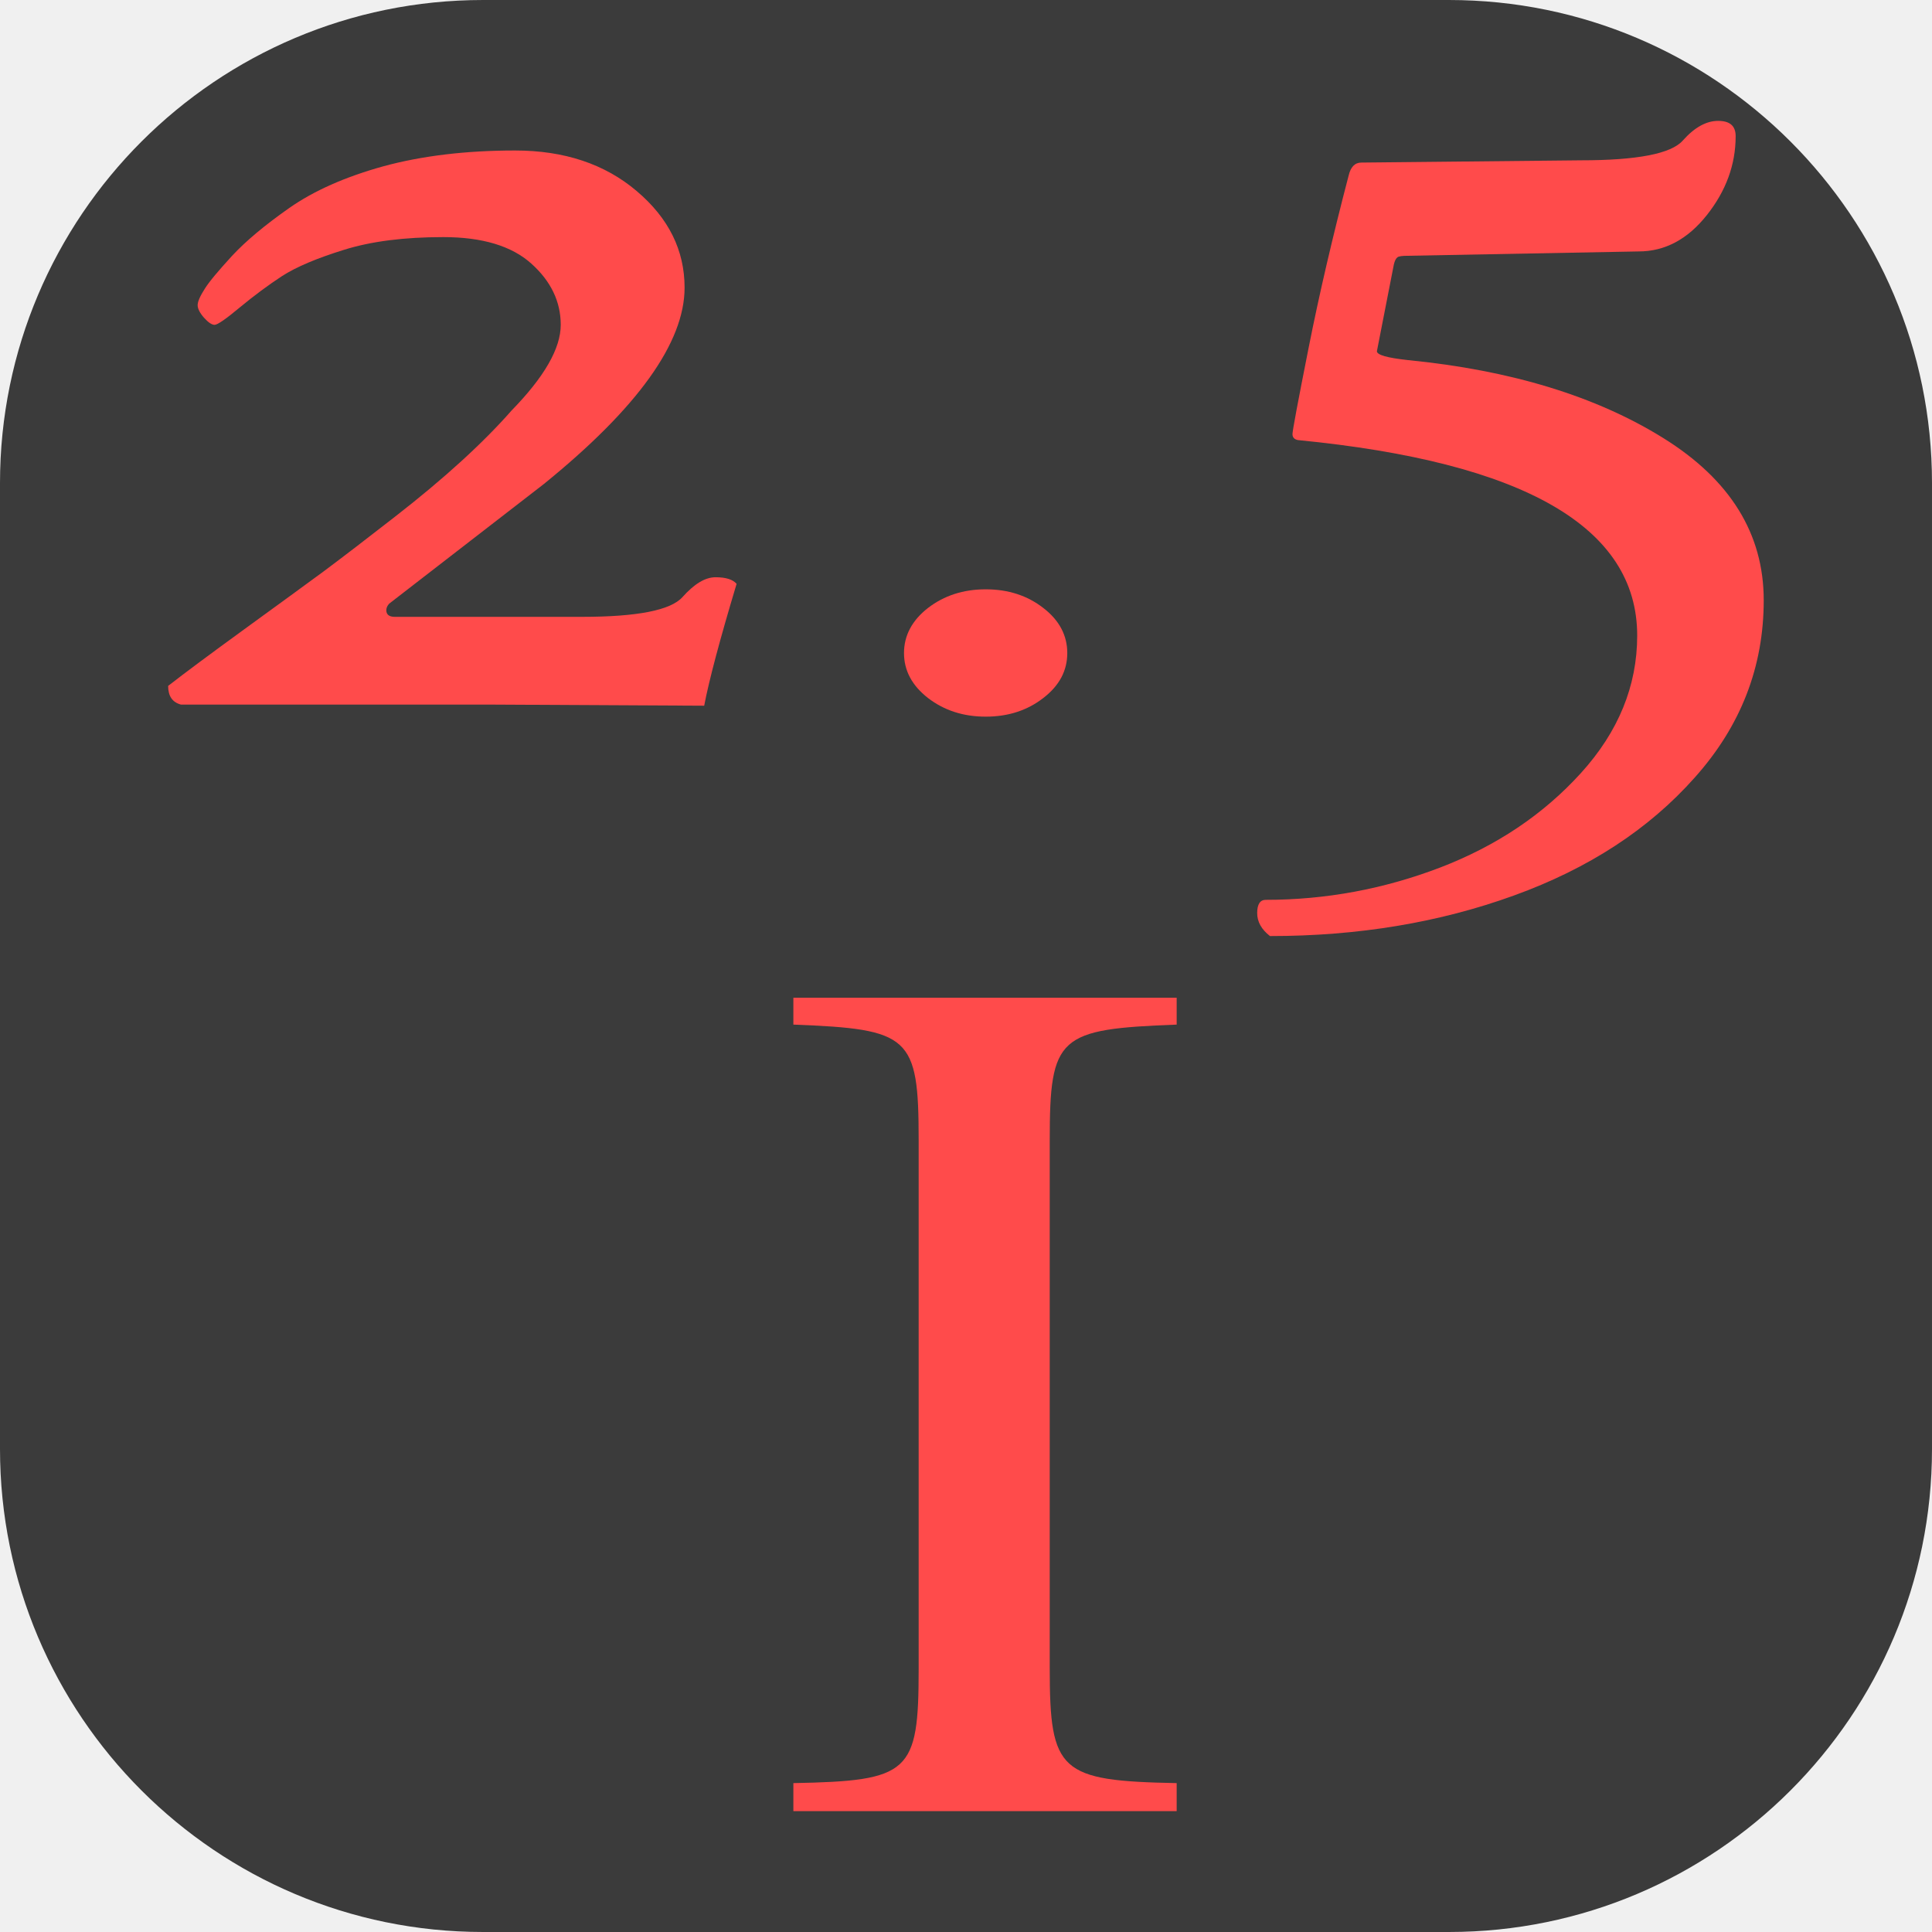
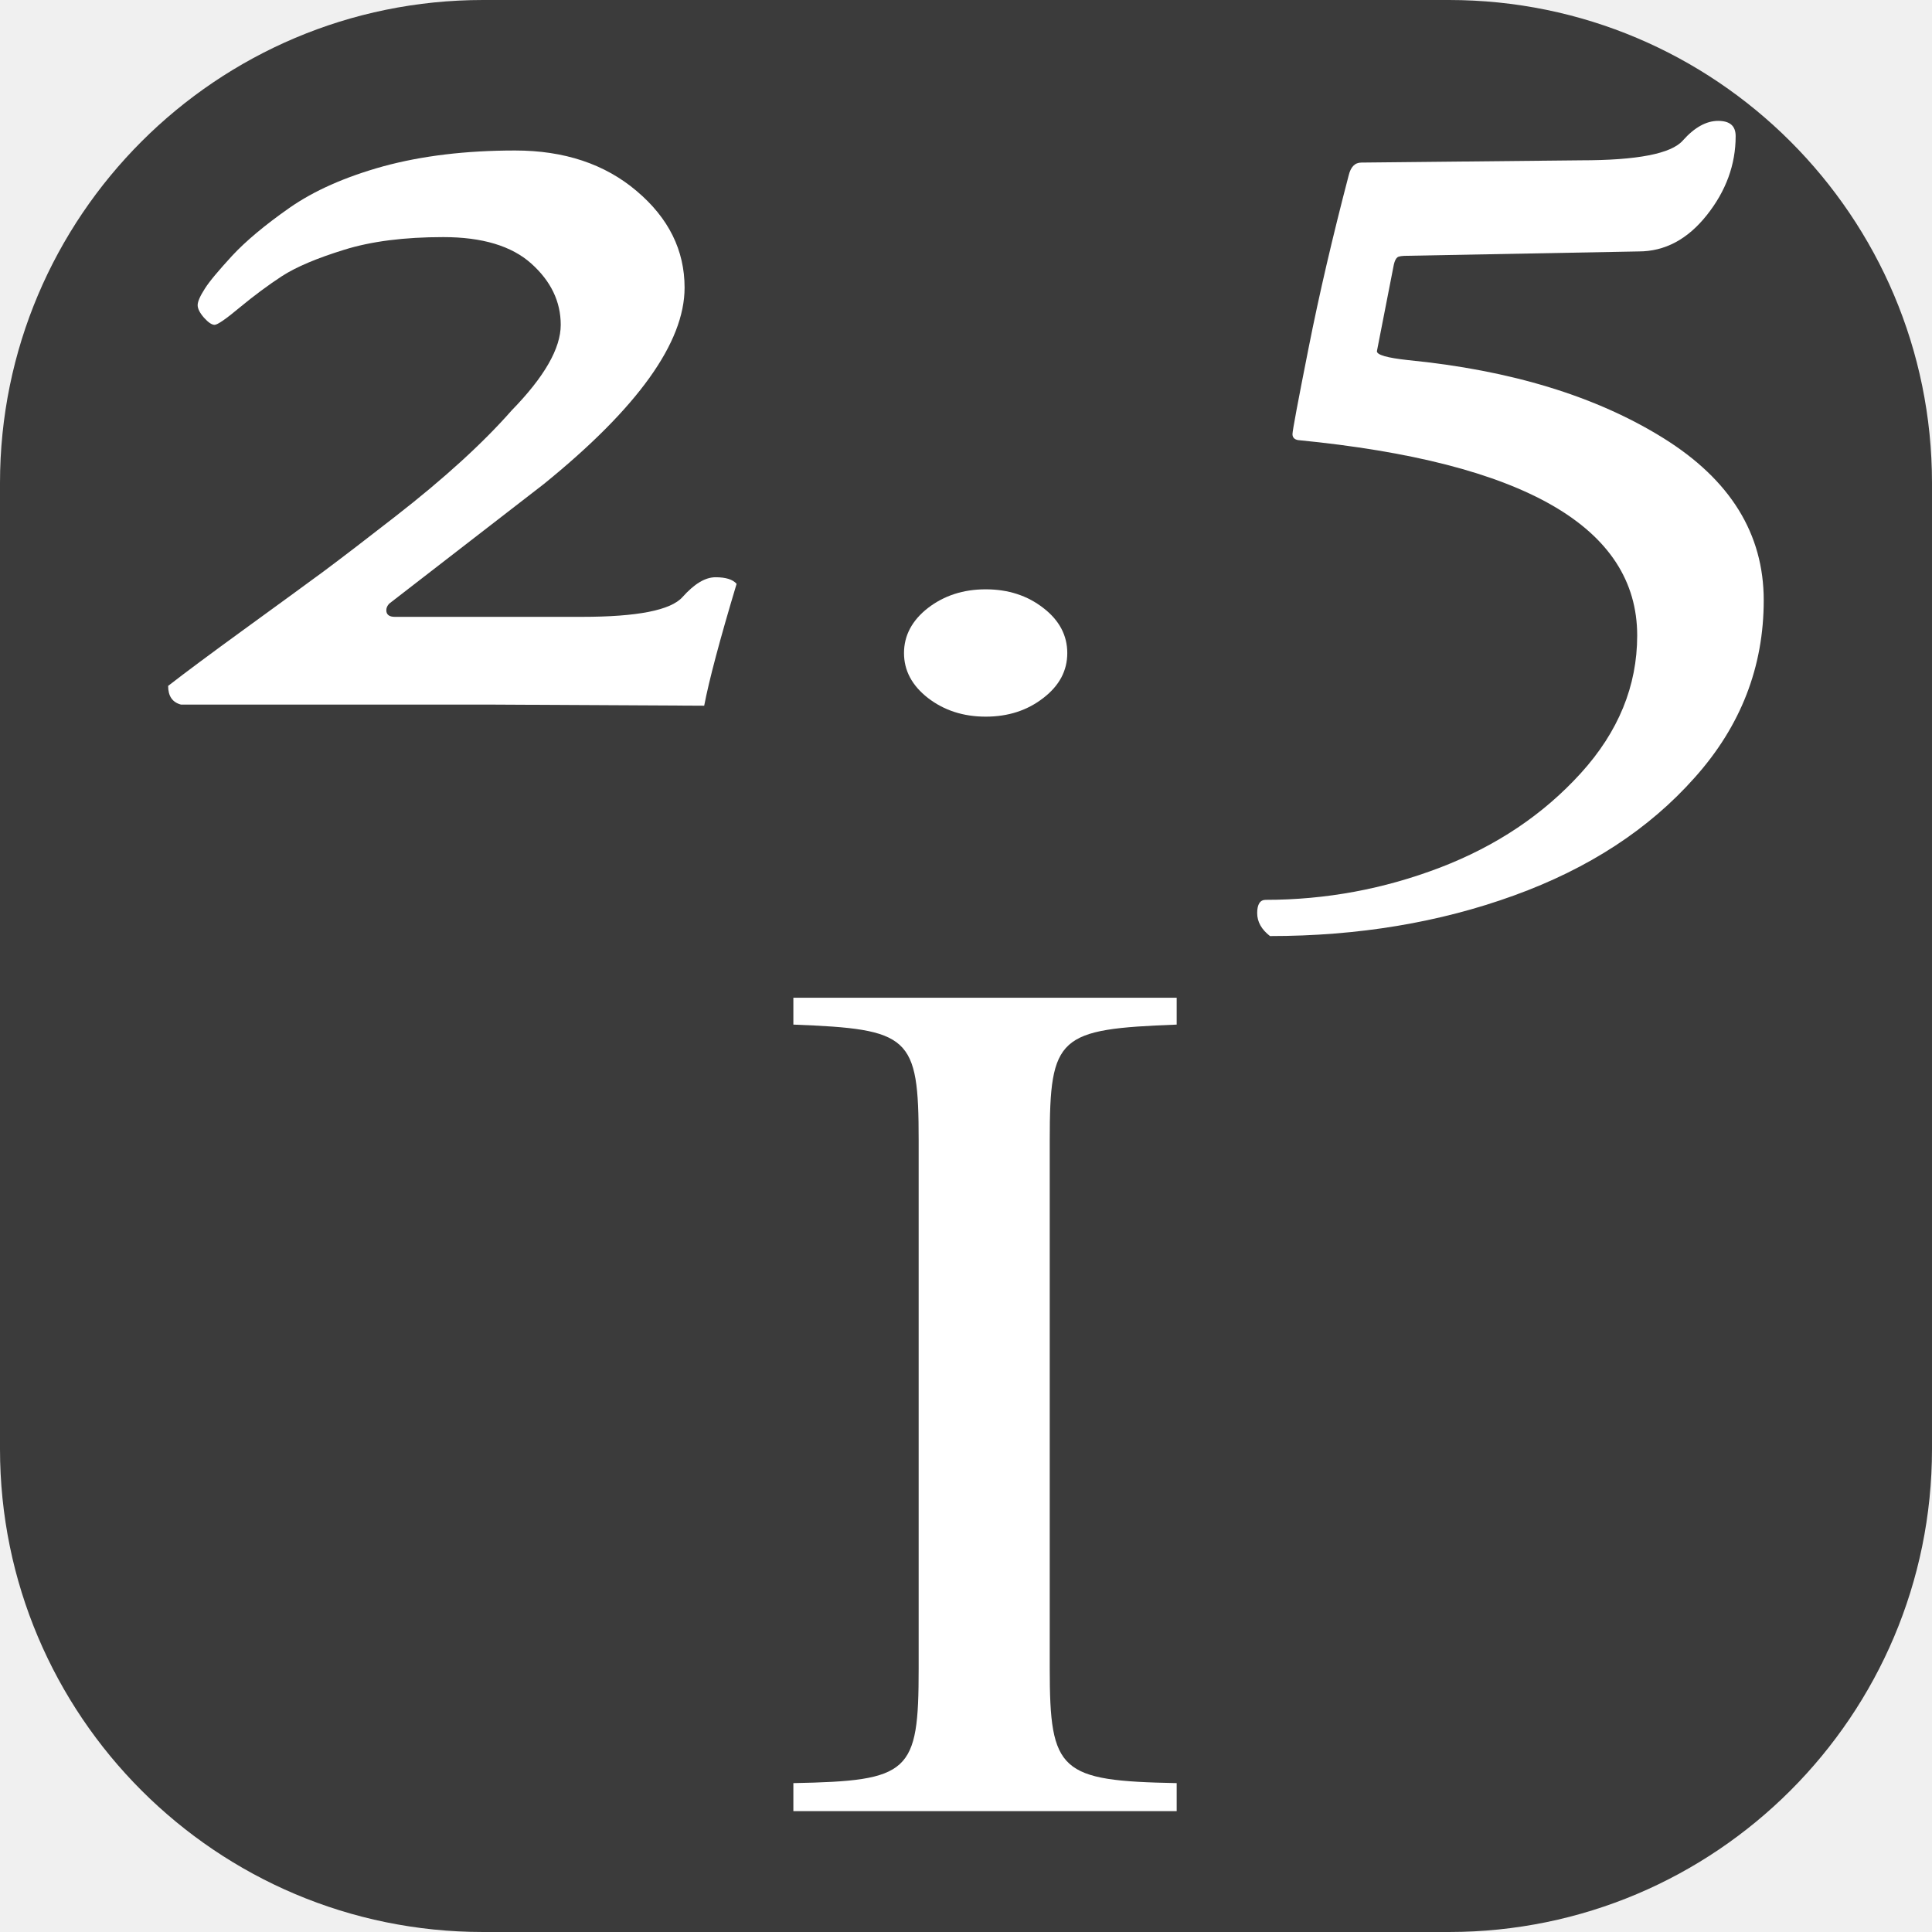
<svg xmlns="http://www.w3.org/2000/svg" width="100%" height="100%" viewBox="0 0 20 20" version="1.1" xml:space="preserve" style="fill-rule:evenodd;clip-rule:evenodd;stroke-linejoin:round;stroke-miterlimit:2;">
  <g>
    <g transform="matrix(1.11111,0,0,1.11111,-1.11111,-1.11111)">
      <path d="M19,5.5C19,3.016 16.984,1 14.5,1L5.5,1C3.016,1 1,3.016 1,5.5L1,14.5C1,16.984 3.016,19 5.5,19L14.5,19C16.984,19 19,16.984 19,14.5L19,5.5Z" style="fill:rgb(59,59,59);" />
    </g>
    <g transform="matrix(2.13681,0,0,1.66642,-3.60793,-7.70401)">
-       <path d="M2.503,8.884C2.585,8.802 2.708,8.685 2.871,8.533C3.035,8.381 3.163,8.26 3.257,8.172C3.35,8.083 3.464,7.971 3.601,7.834C3.842,7.594 4.03,7.373 4.167,7.173C4.326,6.964 4.405,6.787 4.405,6.641C4.405,6.496 4.357,6.369 4.262,6.26C4.167,6.151 4.025,6.096 3.836,6.096C3.647,6.096 3.487,6.122 3.355,6.175C3.224,6.227 3.124,6.281 3.055,6.338C2.987,6.395 2.919,6.46 2.851,6.532C2.783,6.605 2.742,6.641 2.728,6.641C2.715,6.641 2.698,6.627 2.677,6.597C2.657,6.568 2.646,6.541 2.646,6.519C2.646,6.496 2.658,6.462 2.681,6.416C2.703,6.371 2.748,6.303 2.813,6.212C2.879,6.121 2.971,6.022 3.09,5.915C3.208,5.809 3.36,5.722 3.546,5.656C3.733,5.591 3.945,5.558 4.184,5.558C4.422,5.558 4.619,5.642 4.773,5.81C4.928,5.978 5.005,6.178 5.005,6.41C5.005,6.751 4.778,7.157 4.323,7.63L3.574,8.373C3.564,8.387 3.56,8.4 3.56,8.414C3.56,8.441 3.574,8.455 3.601,8.455L4.507,8.455C4.776,8.455 4.938,8.414 4.995,8.332C5.052,8.25 5.105,8.209 5.155,8.209C5.205,8.209 5.239,8.223 5.257,8.25C5.175,8.6 5.123,8.852 5.1,9.007L4.058,9L2.565,9C2.524,8.986 2.503,8.948 2.503,8.884Z" style="fill:rgb(255,75,75);fill-rule:nonzero;" />
-       <path d="M6.184,8.959C6.107,8.882 6.068,8.789 6.068,8.68C6.068,8.571 6.107,8.477 6.184,8.4C6.262,8.323 6.355,8.284 6.464,8.284C6.573,8.284 6.666,8.323 6.743,8.4C6.821,8.477 6.859,8.571 6.859,8.68C6.859,8.789 6.821,8.882 6.743,8.959C6.666,9.036 6.573,9.075 6.464,9.075C6.355,9.075 6.262,9.036 6.184,8.959Z" style="fill:rgb(255,75,75);fill-rule:nonzero;" />
-       <path d="M7.841,10.438C7.8,10.397 7.779,10.35 7.779,10.295C7.779,10.241 7.793,10.213 7.82,10.213C8.111,10.213 8.393,10.146 8.666,10.012C8.938,9.878 9.165,9.683 9.347,9.426C9.529,9.169 9.62,8.884 9.62,8.571C9.62,7.898 9.072,7.494 7.977,7.357C7.959,7.353 7.95,7.34 7.95,7.32C7.95,7.299 7.976,7.121 8.028,6.785C8.08,6.448 8.145,6.092 8.222,5.714C8.232,5.66 8.252,5.633 8.284,5.633L9.347,5.619C9.62,5.619 9.785,5.578 9.841,5.496C9.898,5.414 9.955,5.374 10.012,5.374C10.069,5.374 10.097,5.405 10.097,5.469C10.097,5.646 10.05,5.81 9.957,5.96C9.864,6.11 9.754,6.185 9.627,6.185L8.509,6.212C8.481,6.212 8.464,6.215 8.458,6.222C8.451,6.229 8.445,6.244 8.441,6.267L8.359,6.805C8.359,6.828 8.409,6.846 8.509,6.86C9.009,6.923 9.421,7.085 9.746,7.344C10.071,7.603 10.233,7.939 10.233,8.352C10.233,8.766 10.122,9.133 9.899,9.453C9.677,9.774 9.385,10.018 9.023,10.186C8.662,10.354 8.268,10.438 7.841,10.438Z" style="fill:rgb(255,75,75);fill-rule:nonzero;" />
-       <path d="M5.532,15.874L7.389,15.874L7.389,15.7C6.823,15.686 6.774,15.63 6.774,14.988L6.774,11.707C6.774,11.058 6.816,11.016 7.389,10.988L7.389,10.821L5.532,10.821L5.532,10.988C6.097,11.016 6.139,11.058 6.139,11.707L6.139,14.988C6.139,15.637 6.097,15.686 5.532,15.7L5.532,15.874Z" style="fill:rgb(255,75,75);fill-rule:nonzero;" />
+       <path d="M2.503,8.884C2.585,8.802 2.708,8.685 2.871,8.533C3.035,8.381 3.163,8.26 3.257,8.172C3.35,8.083 3.464,7.971 3.601,7.834C3.842,7.594 4.03,7.373 4.167,7.173C4.326,6.964 4.405,6.787 4.405,6.641C4.405,6.496 4.357,6.369 4.262,6.26C4.167,6.151 4.025,6.096 3.836,6.096C3.647,6.096 3.487,6.122 3.355,6.175C3.224,6.227 3.124,6.281 3.055,6.338C2.987,6.395 2.919,6.46 2.851,6.532C2.783,6.605 2.742,6.641 2.728,6.641C2.715,6.641 2.698,6.627 2.677,6.597C2.657,6.568 2.646,6.541 2.646,6.519C2.646,6.496 2.658,6.462 2.681,6.416C2.703,6.371 2.748,6.303 2.813,6.212C2.879,6.121 2.971,6.022 3.09,5.915C3.208,5.809 3.36,5.722 3.546,5.656C3.733,5.591 3.945,5.558 4.184,5.558C4.422,5.558 4.619,5.642 4.773,5.81C4.928,5.978 5.005,6.178 5.005,6.41C5.005,6.751 4.778,7.157 4.323,7.63L3.574,8.373C3.564,8.387 3.56,8.4 3.56,8.414C3.56,8.441 3.574,8.455 3.601,8.455L4.507,8.455C4.776,8.455 4.938,8.414 4.995,8.332C5.052,8.25 5.105,8.209 5.155,8.209C5.205,8.209 5.239,8.223 5.257,8.25C5.175,8.6 5.123,8.852 5.1,9.007L4.058,9L2.565,9C2.524,8.986 2.503,8.948 2.503,8.884Z" style="fill:white;fill-rule:nonzero;" />
+       <path d="M6.184,8.959C6.107,8.882 6.068,8.789 6.068,8.68C6.068,8.571 6.107,8.477 6.184,8.4C6.262,8.323 6.355,8.284 6.464,8.284C6.573,8.284 6.666,8.323 6.743,8.4C6.821,8.477 6.859,8.571 6.859,8.68C6.859,8.789 6.821,8.882 6.743,8.959C6.666,9.036 6.573,9.075 6.464,9.075C6.355,9.075 6.262,9.036 6.184,8.959Z" style="fill:white;fill-rule:nonzero;" />
+       <path d="M7.841,10.438C7.8,10.397 7.779,10.35 7.779,10.295C7.779,10.241 7.793,10.213 7.82,10.213C8.111,10.213 8.393,10.146 8.666,10.012C8.938,9.878 9.165,9.683 9.347,9.426C9.529,9.169 9.62,8.884 9.62,8.571C9.62,7.898 9.072,7.494 7.977,7.357C7.959,7.353 7.95,7.34 7.95,7.32C7.95,7.299 7.976,7.121 8.028,6.785C8.08,6.448 8.145,6.092 8.222,5.714C8.232,5.66 8.252,5.633 8.284,5.633L9.347,5.619C9.62,5.619 9.785,5.578 9.841,5.496C9.898,5.414 9.955,5.374 10.012,5.374C10.069,5.374 10.097,5.405 10.097,5.469C10.097,5.646 10.05,5.81 9.957,5.96C9.864,6.11 9.754,6.185 9.627,6.185L8.509,6.212C8.481,6.212 8.464,6.215 8.458,6.222C8.451,6.229 8.445,6.244 8.441,6.267L8.359,6.805C8.359,6.828 8.409,6.846 8.509,6.86C9.009,6.923 9.421,7.085 9.746,7.344C10.071,7.603 10.233,7.939 10.233,8.352C10.233,8.766 10.122,9.133 9.899,9.453C9.677,9.774 9.385,10.018 9.023,10.186C8.662,10.354 8.268,10.438 7.841,10.438Z" style="fill:white;fill-rule:nonzero;" />
+       <path d="M5.532,15.874L7.389,15.874L7.389,15.7C6.823,15.686 6.774,15.63 6.774,14.988L6.774,11.707C6.774,11.058 6.816,11.016 7.389,10.988L7.389,10.821L5.532,10.821L5.532,10.988C6.097,11.016 6.139,11.058 6.139,11.707L6.139,14.988C6.139,15.637 6.097,15.686 5.532,15.7L5.532,15.874Z" style="fill:white;fill-rule:nonzero;" />
    </g>
  </g>
</svg>
